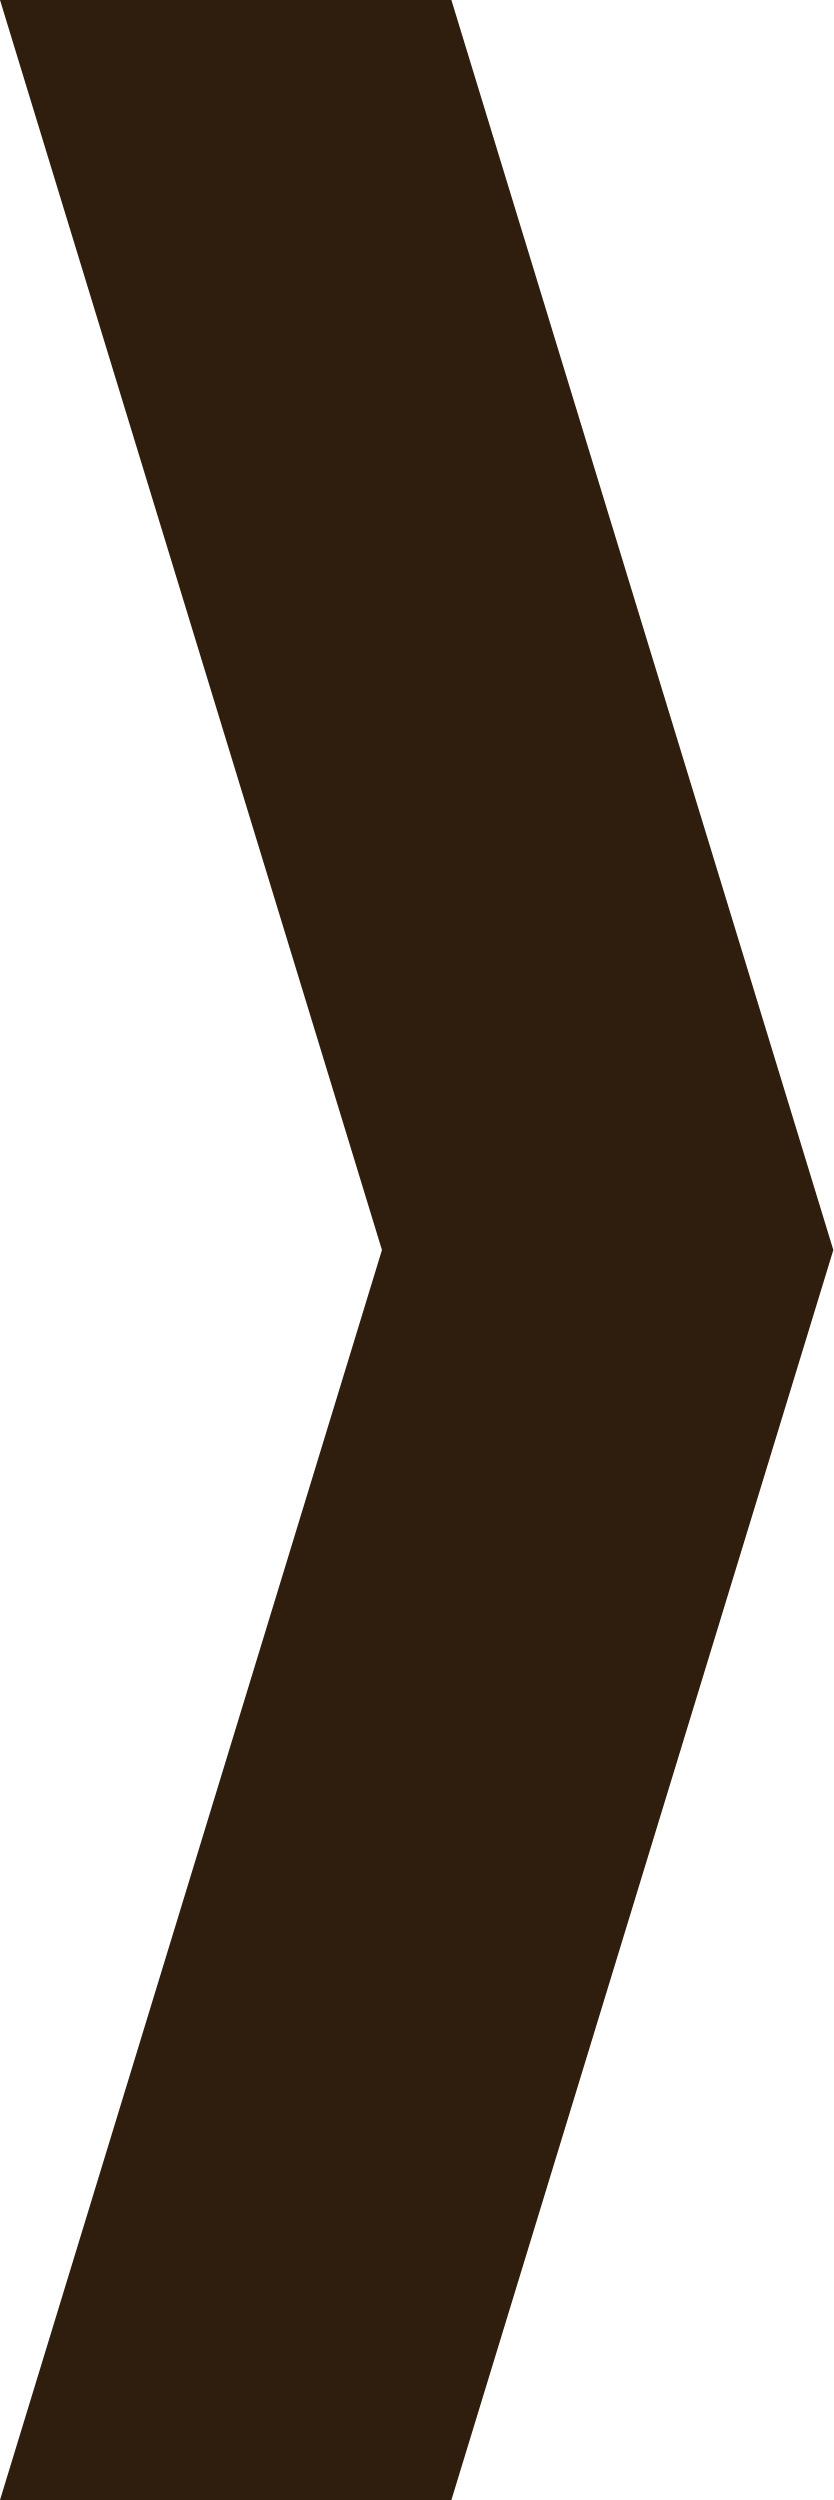
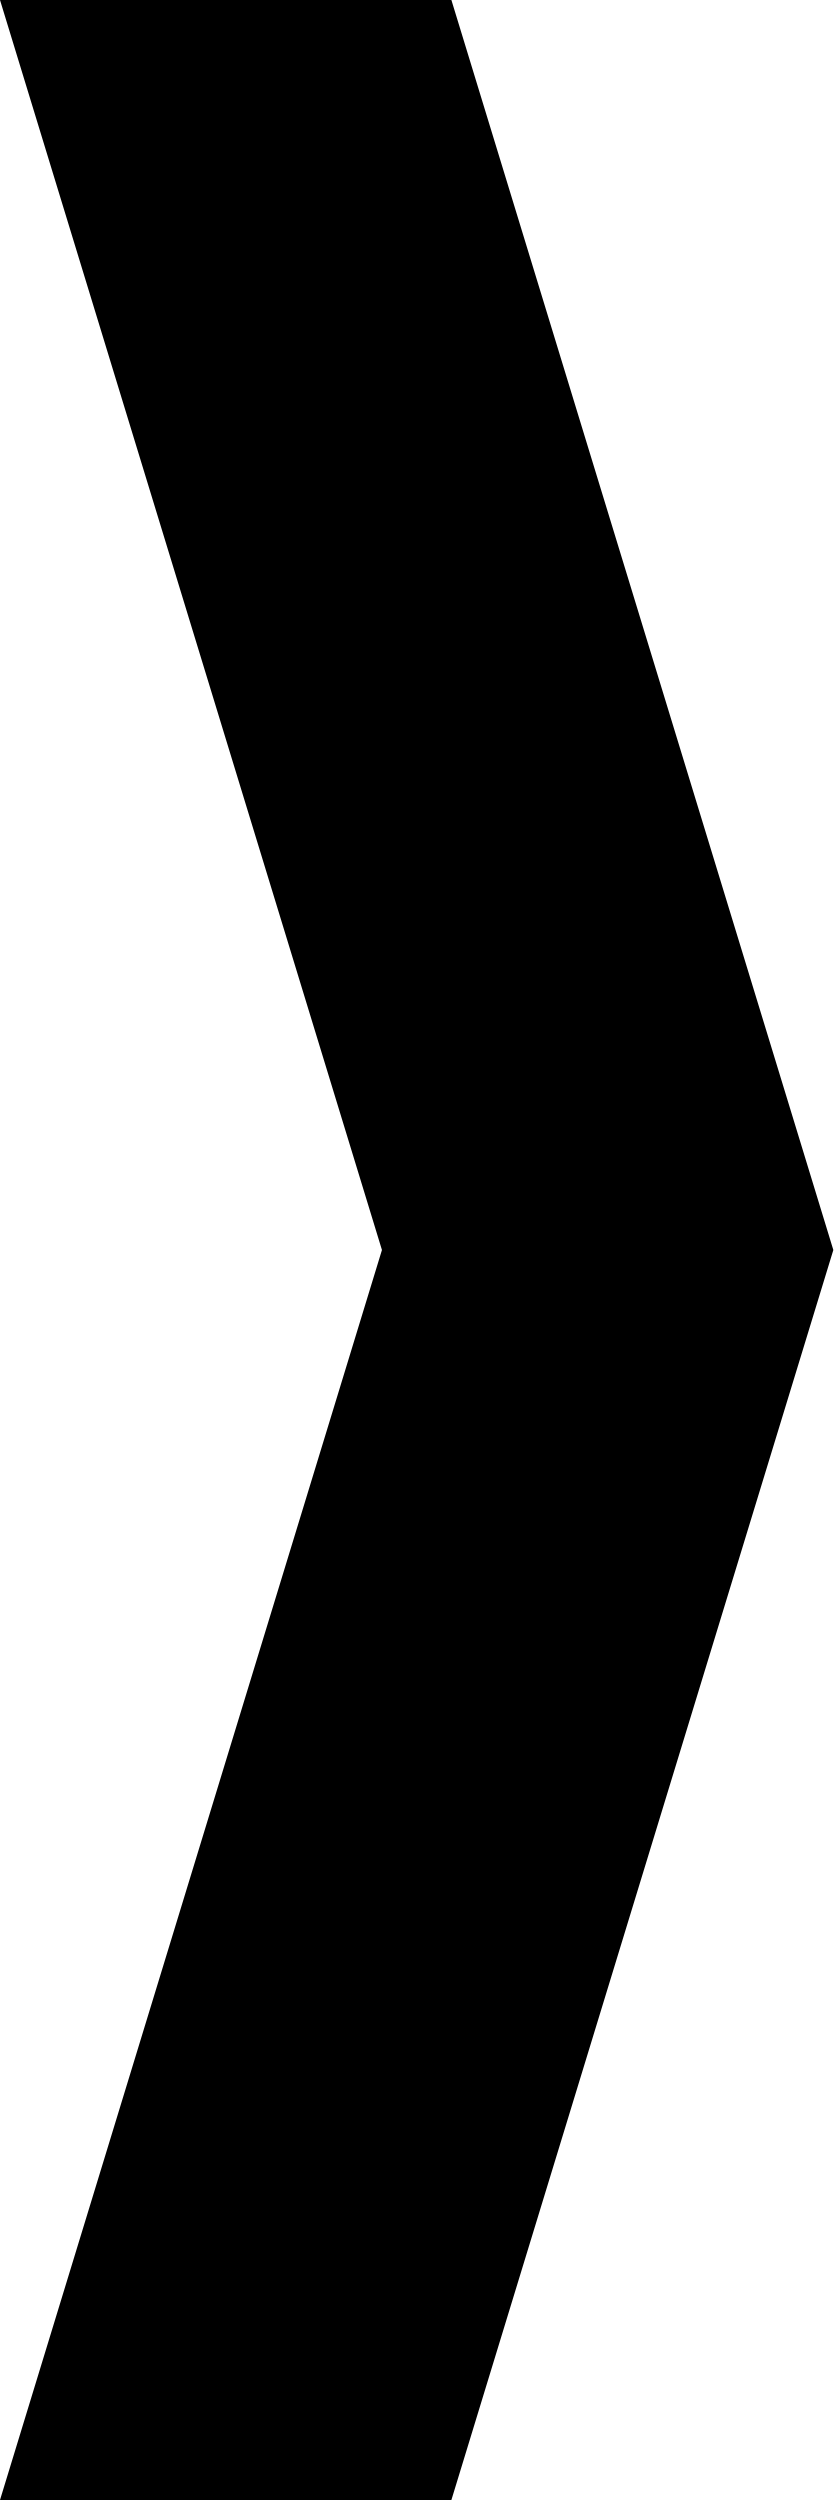
<svg xmlns="http://www.w3.org/2000/svg" version="1.1" id="right-arrow" width="24" height="72" viewBox="0 0 24 72" xml:space="preserve">
-   <g id="right-arrow">
-     <path fill="#2f1e0e" d="    M 13 0    L 24 36    L 13 72    L 0 72    L 11 36    L 0 0    z    ">
+   <g>
+     <path d="    M 13 0    L 24 36    L 13 72    L 0 72    L 11 36    L 0 0    z    ">
		</path>
  </g>
</svg>
